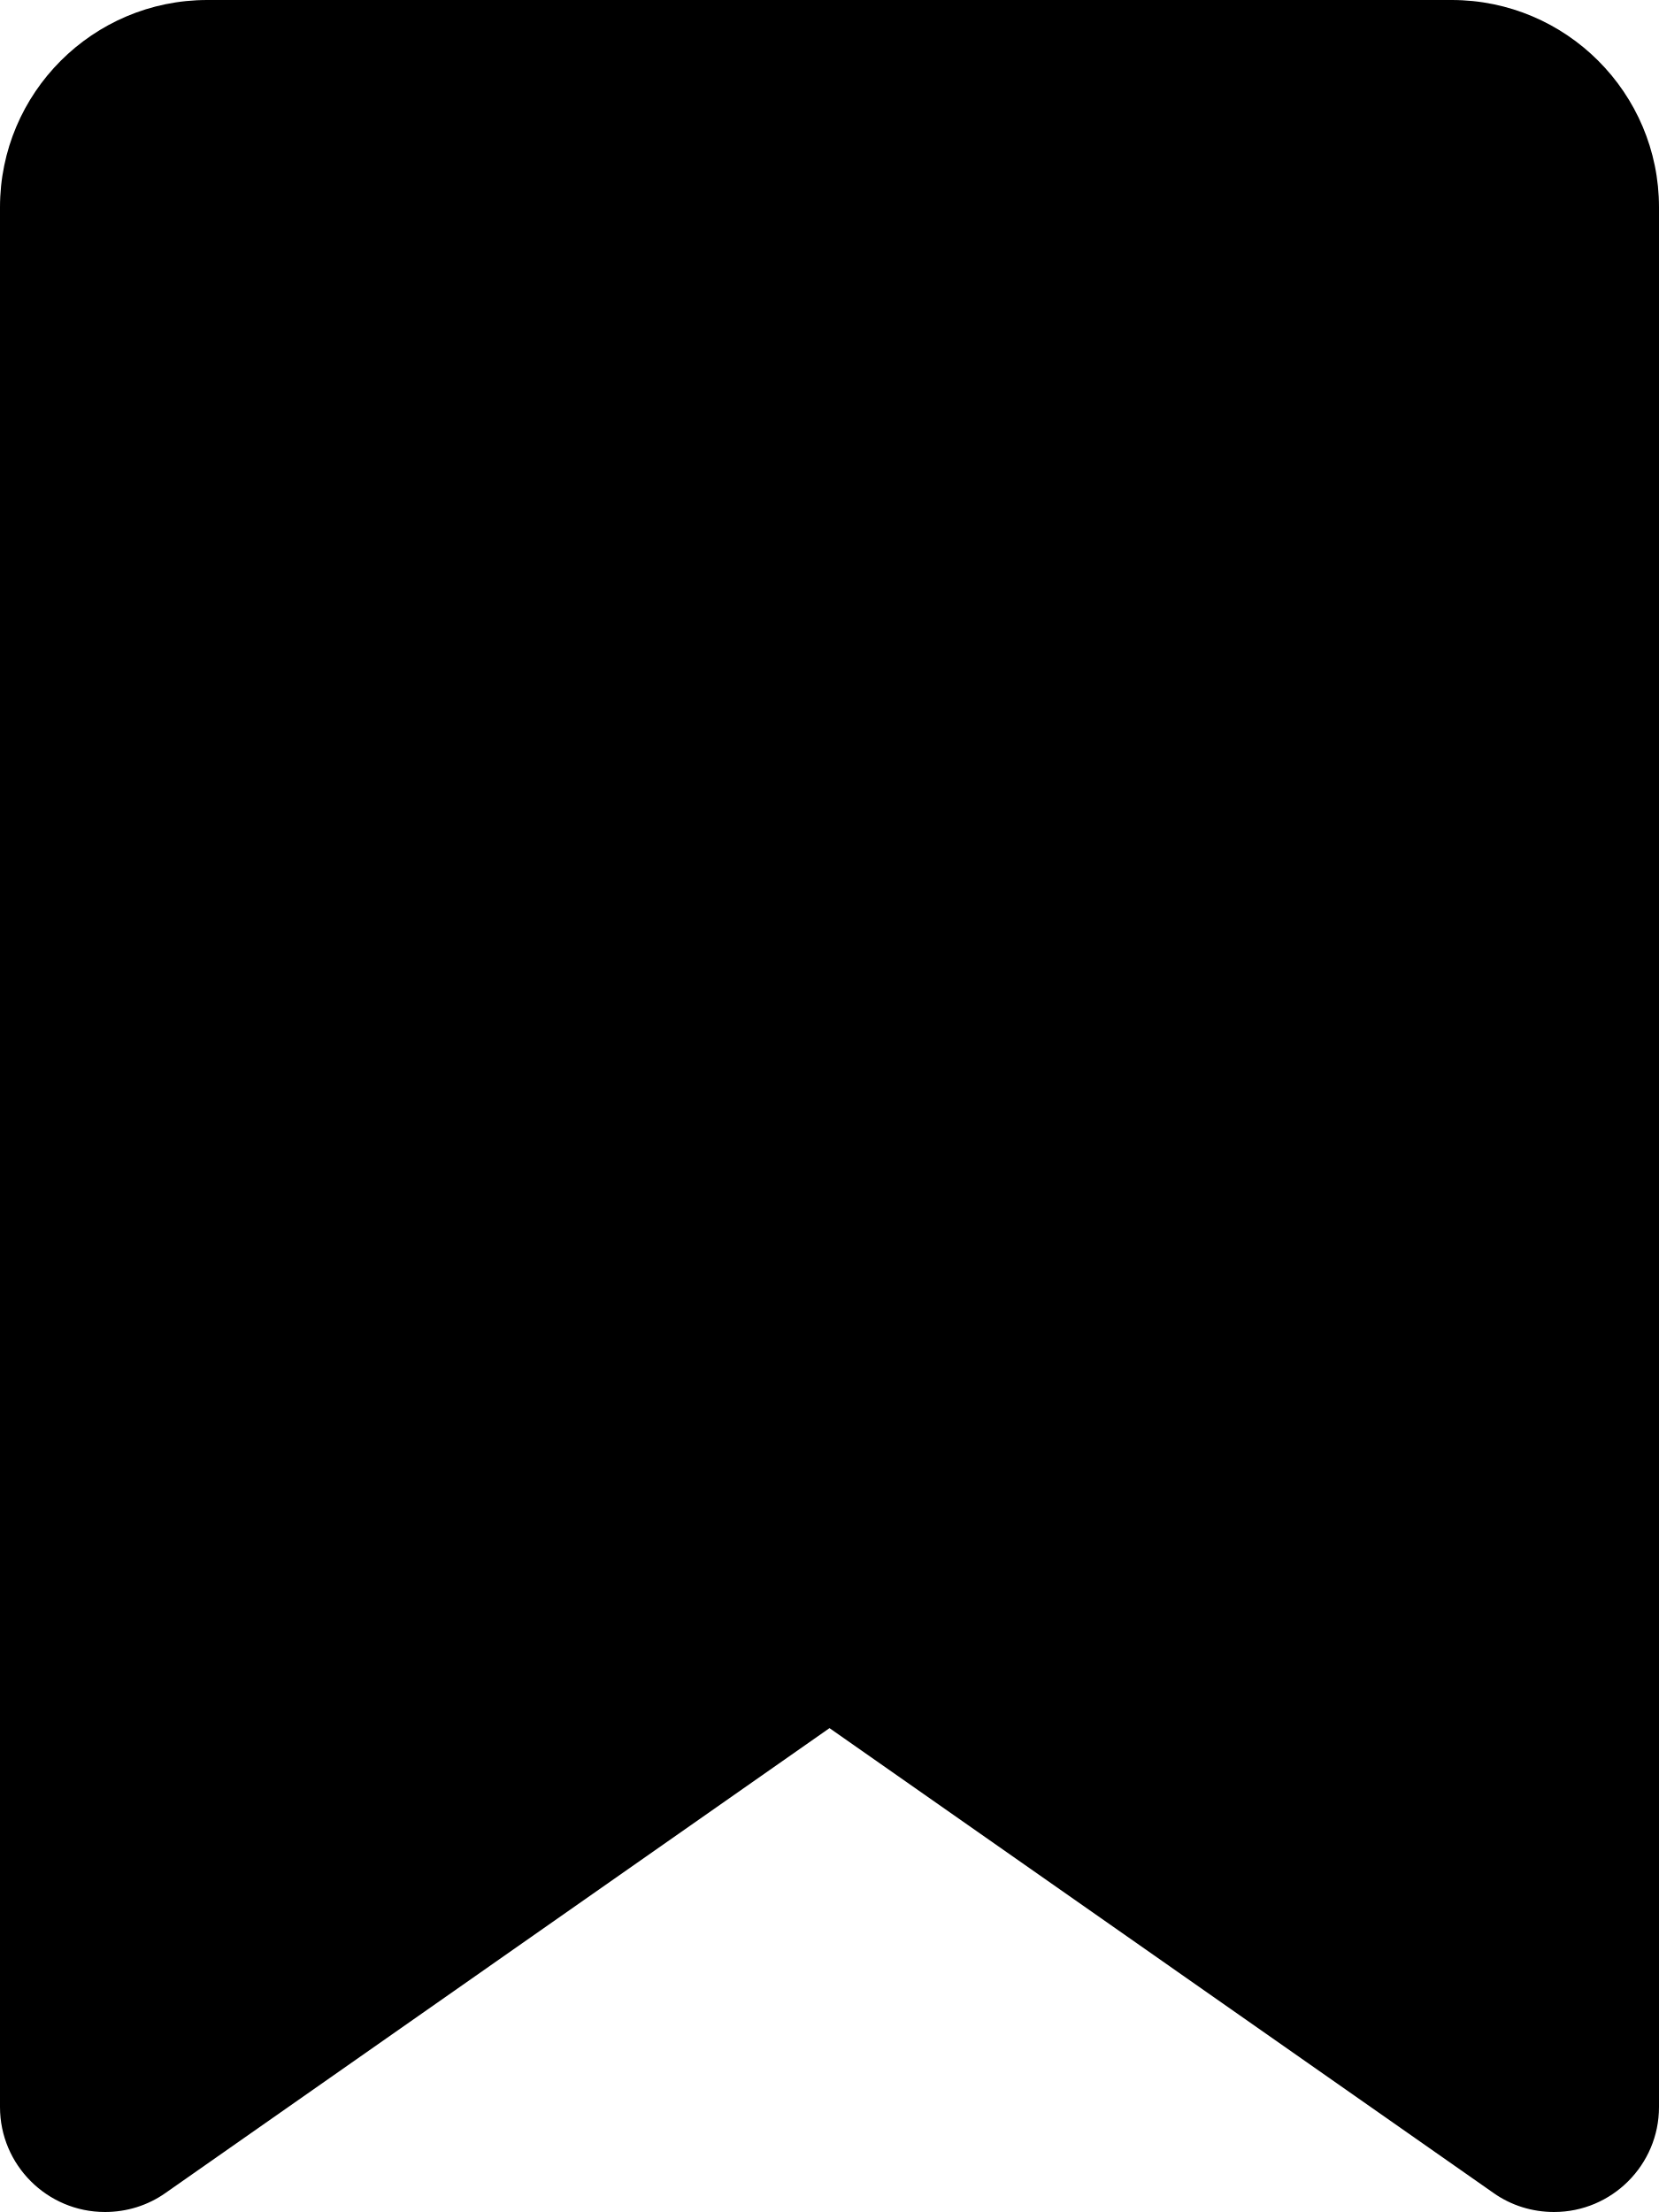
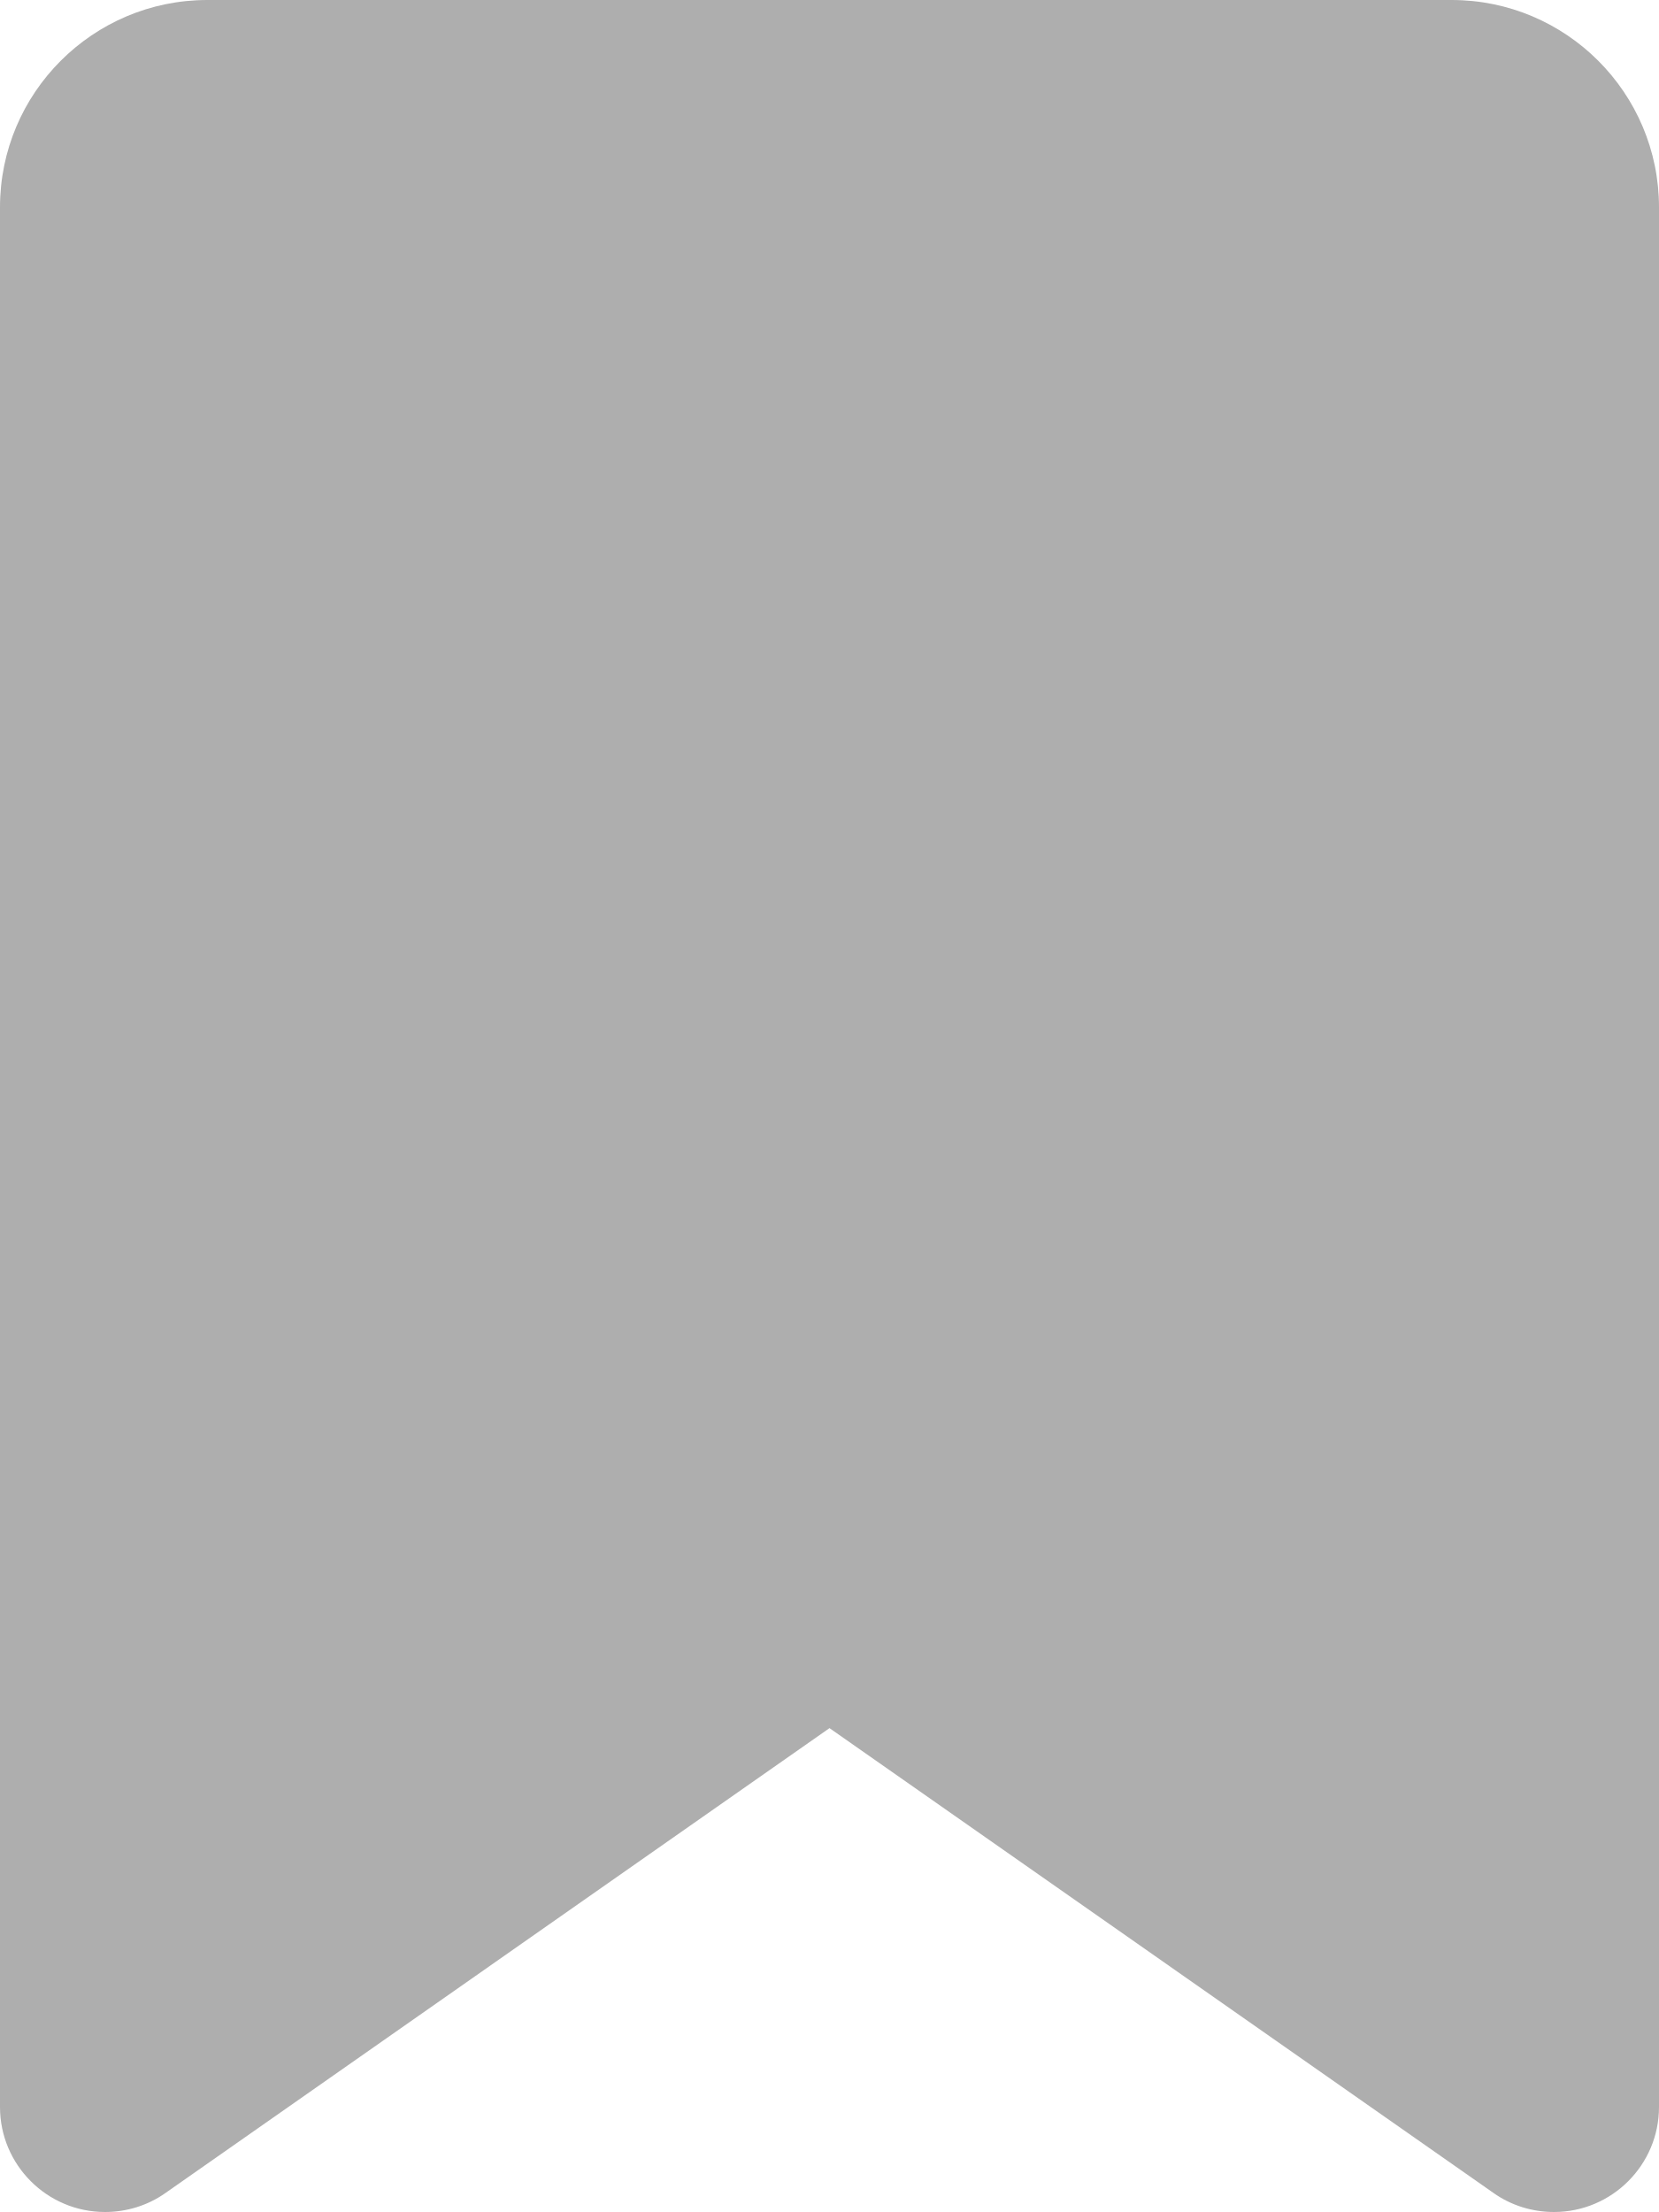
- <svg xmlns="http://www.w3.org/2000/svg" viewBox="0 0 384 512">
+ <svg xmlns="http://www.w3.org/2000/svg" fill="#AEAEAE" viewBox="0 0 384 512">
  <path d="M0 48V487.7C0 501.1 10.9 512 24.3 512c5 0 9.9-1.5 14-4.4L192 400 345.7 507.6c4.1 2.9 9 4.4 14 4.4c13.4 0 24.3-10.9 24.3-24.3V48c0-26.5-21.5-48-48-48H48C21.5 0 0 21.5 0 48z" />
</svg>
